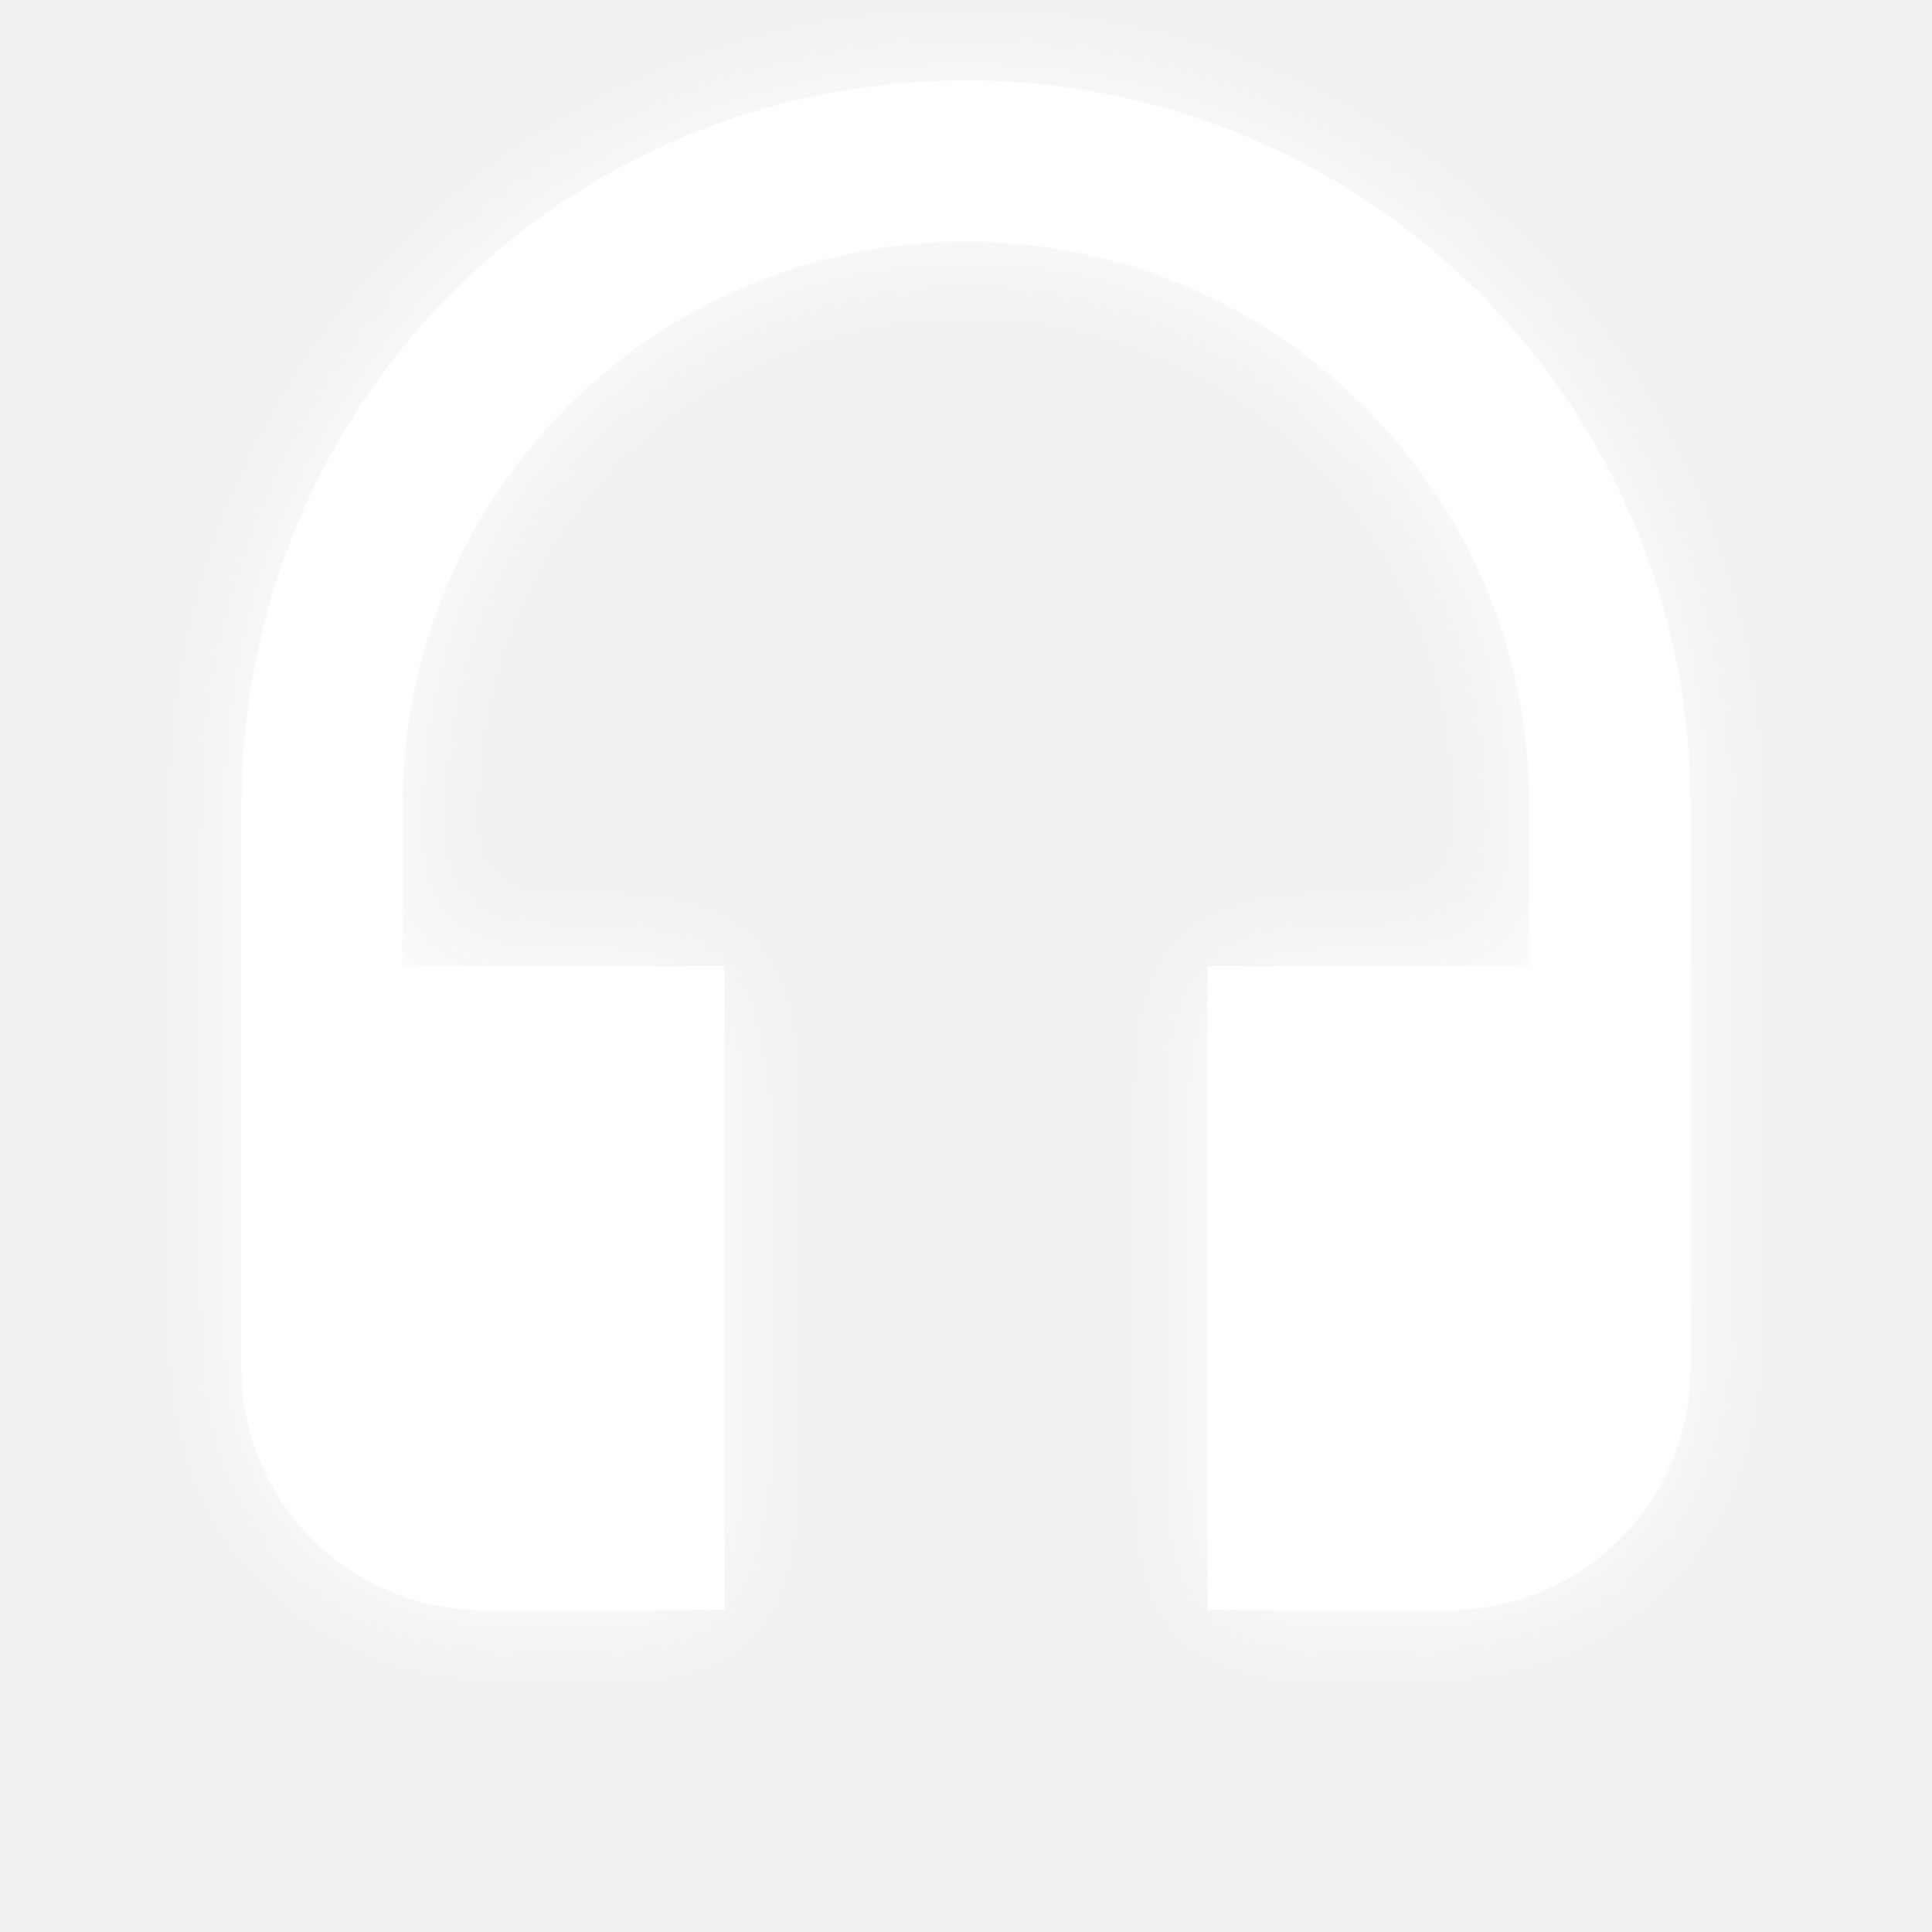
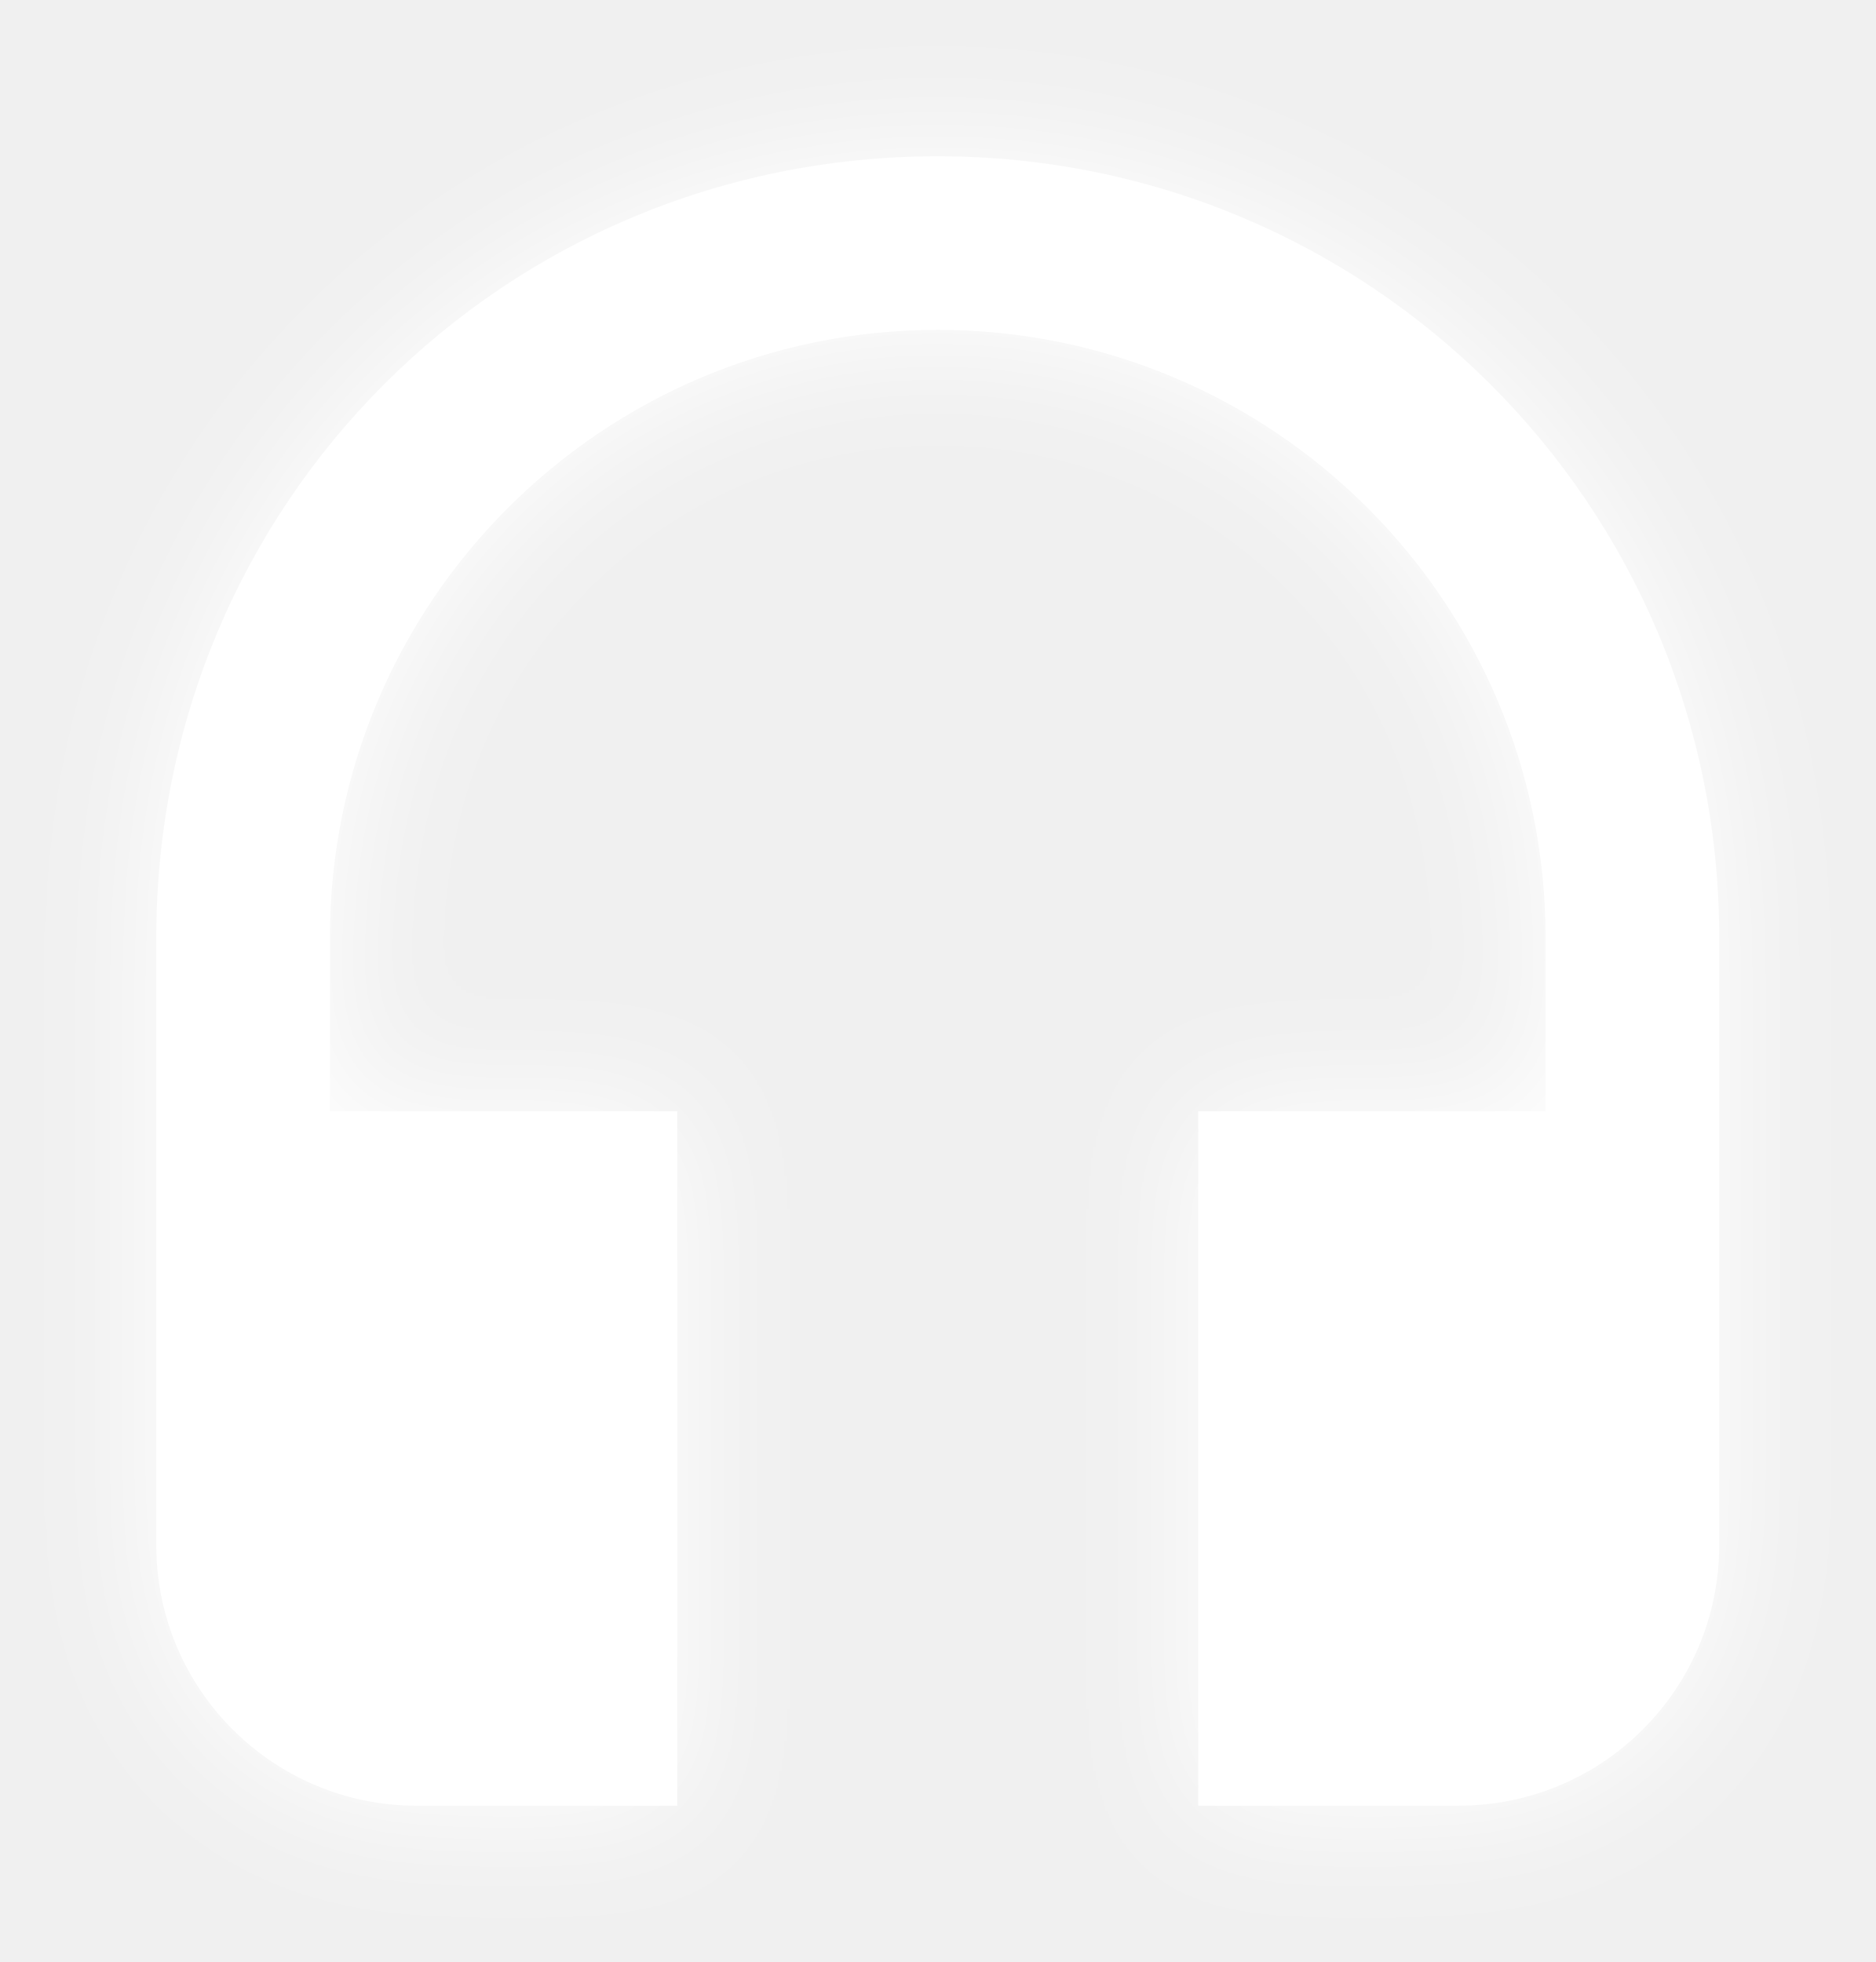
- <svg xmlns="http://www.w3.org/2000/svg" version="1.1" width="64" height="64" viewBox="0 0 64 64" id="svg4">
+ <svg xmlns="http://www.w3.org/2000/svg" version="1.1" width="57.6" height="60.267" viewBox="0 0 57.6 60.267" id="svg4">
  <defs id="defs8">
-     <filter style="color-interpolation-filters:sRGB;" id="filter1743" x="-0.1" y="-0.095" width="1.2" height="1.189">
+     <filter style="color-interpolation-filters:sRGB" id="filter1743" x="-0.1" y="-0.095" width="1.2" height="1.189">
      <feGaussianBlur stdDeviation="2 2" result="blur" id="feGaussianBlur1741" />
    </filter>
  </defs>
-   <path d="m 32,2.667 c -13.333,0 -24,10.667 -24,24 v 18.667 a 8,8 0 0 0 8,8 h 8 V 32 H 13.333 V 26.667 A 18.667,18.667 0 0 1 32,8 18.667,18.667 0 0 1 50.667,26.667 V 32 H 40 v 21.333 h 8 a 8,8 0 0 0 8,-8 V 26.667 C 56,13.333 45.253,2.667 32,2.667 Z" id="path2" style="fill:#ffffff;fill-opacity:1;stroke-width:1" />
-   <g id="g830">
+   <path d="M 28.8,4.8 C 15.467,4.8 4.8,15.467 4.8,28.8 v 18.667 a 8,8 0 0 0 8,8 h 8 V 34.133 H 10.133 V 28.8 A 18.667,18.667 0 0 1 28.8,10.133 18.667,18.667 0 0 1 47.467,28.8 v 5.333 H 36.8 v 21.333 h 8 a 8,8 0 0 0 8,-8 V 28.8 C 52.8,15.467 42.053,4.8 28.8,4.8 Z" id="path2" style="fill:#ffffff;fill-opacity:1;stroke-width:1" />
+   <g id="g830" transform="translate(-3.2,2.133333)">
    <g id="g15193" transform="translate(-0.6164398)">
-       <text xml:space="preserve" style="font-size:20.362px;line-height:1.25;font-family:osifont;-inkscape-font-specification:osifont;stroke-width:0.509" x="-3.102" y="-0.937" id="text6689">
-         <tspan x="-3.102" y="-0.937" style="stroke-width:0.509" id="tspan11469">modified: resized, recolored, glow</tspan>
+       <text xml:space="preserve" style="font-size:20.362px;line-height:1.25;font-family:osifont;-inkscape-font-specification:osifont;stroke-width:0.509" x="0.436" y="-6.667" id="text6689">
+         <tspan x="0.436" y="-6.667" style="stroke-width:0.509" id="tspan11469">modified: resized, recolored, glow</tspan>
      </text>
    </g>
  </g>
-   <path d="m 32,2.667 c -13.333,0 -24,10.667 -24,24 v 18.667 a 8,8 0 0 0 8,8 h 8 V 32 H 13.333 V 26.667 A 18.667,18.667 0 0 1 32,8 18.667,18.667 0 0 1 50.667,26.667 V 32 H 40 v 21.333 h 8 a 8,8 0 0 0 8,-8 V 26.667 C 56,13.333 45.253,2.667 32,2.667 Z" id="path1739" style="fill:#ffffff;fill-opacity:1;stroke-width:1;filter:url(#filter1743)" />
+   <path d="M 28.8,4.8 C 15.467,4.8 4.8,15.467 4.8,28.8 v 18.667 a 8,8 0 0 0 8,8 h 8 V 34.133 H 10.133 V 28.8 A 18.667,18.667 0 0 1 28.8,10.133 18.667,18.667 0 0 1 47.467,28.8 v 5.333 H 36.8 v 21.333 h 8 a 8,8 0 0 0 8,-8 V 28.8 C 52.8,15.467 42.053,4.8 28.8,4.8 Z" id="path1739" style="fill:#ffffff;fill-opacity:1;stroke-width:1;filter:url(#filter1743)" />
</svg>
